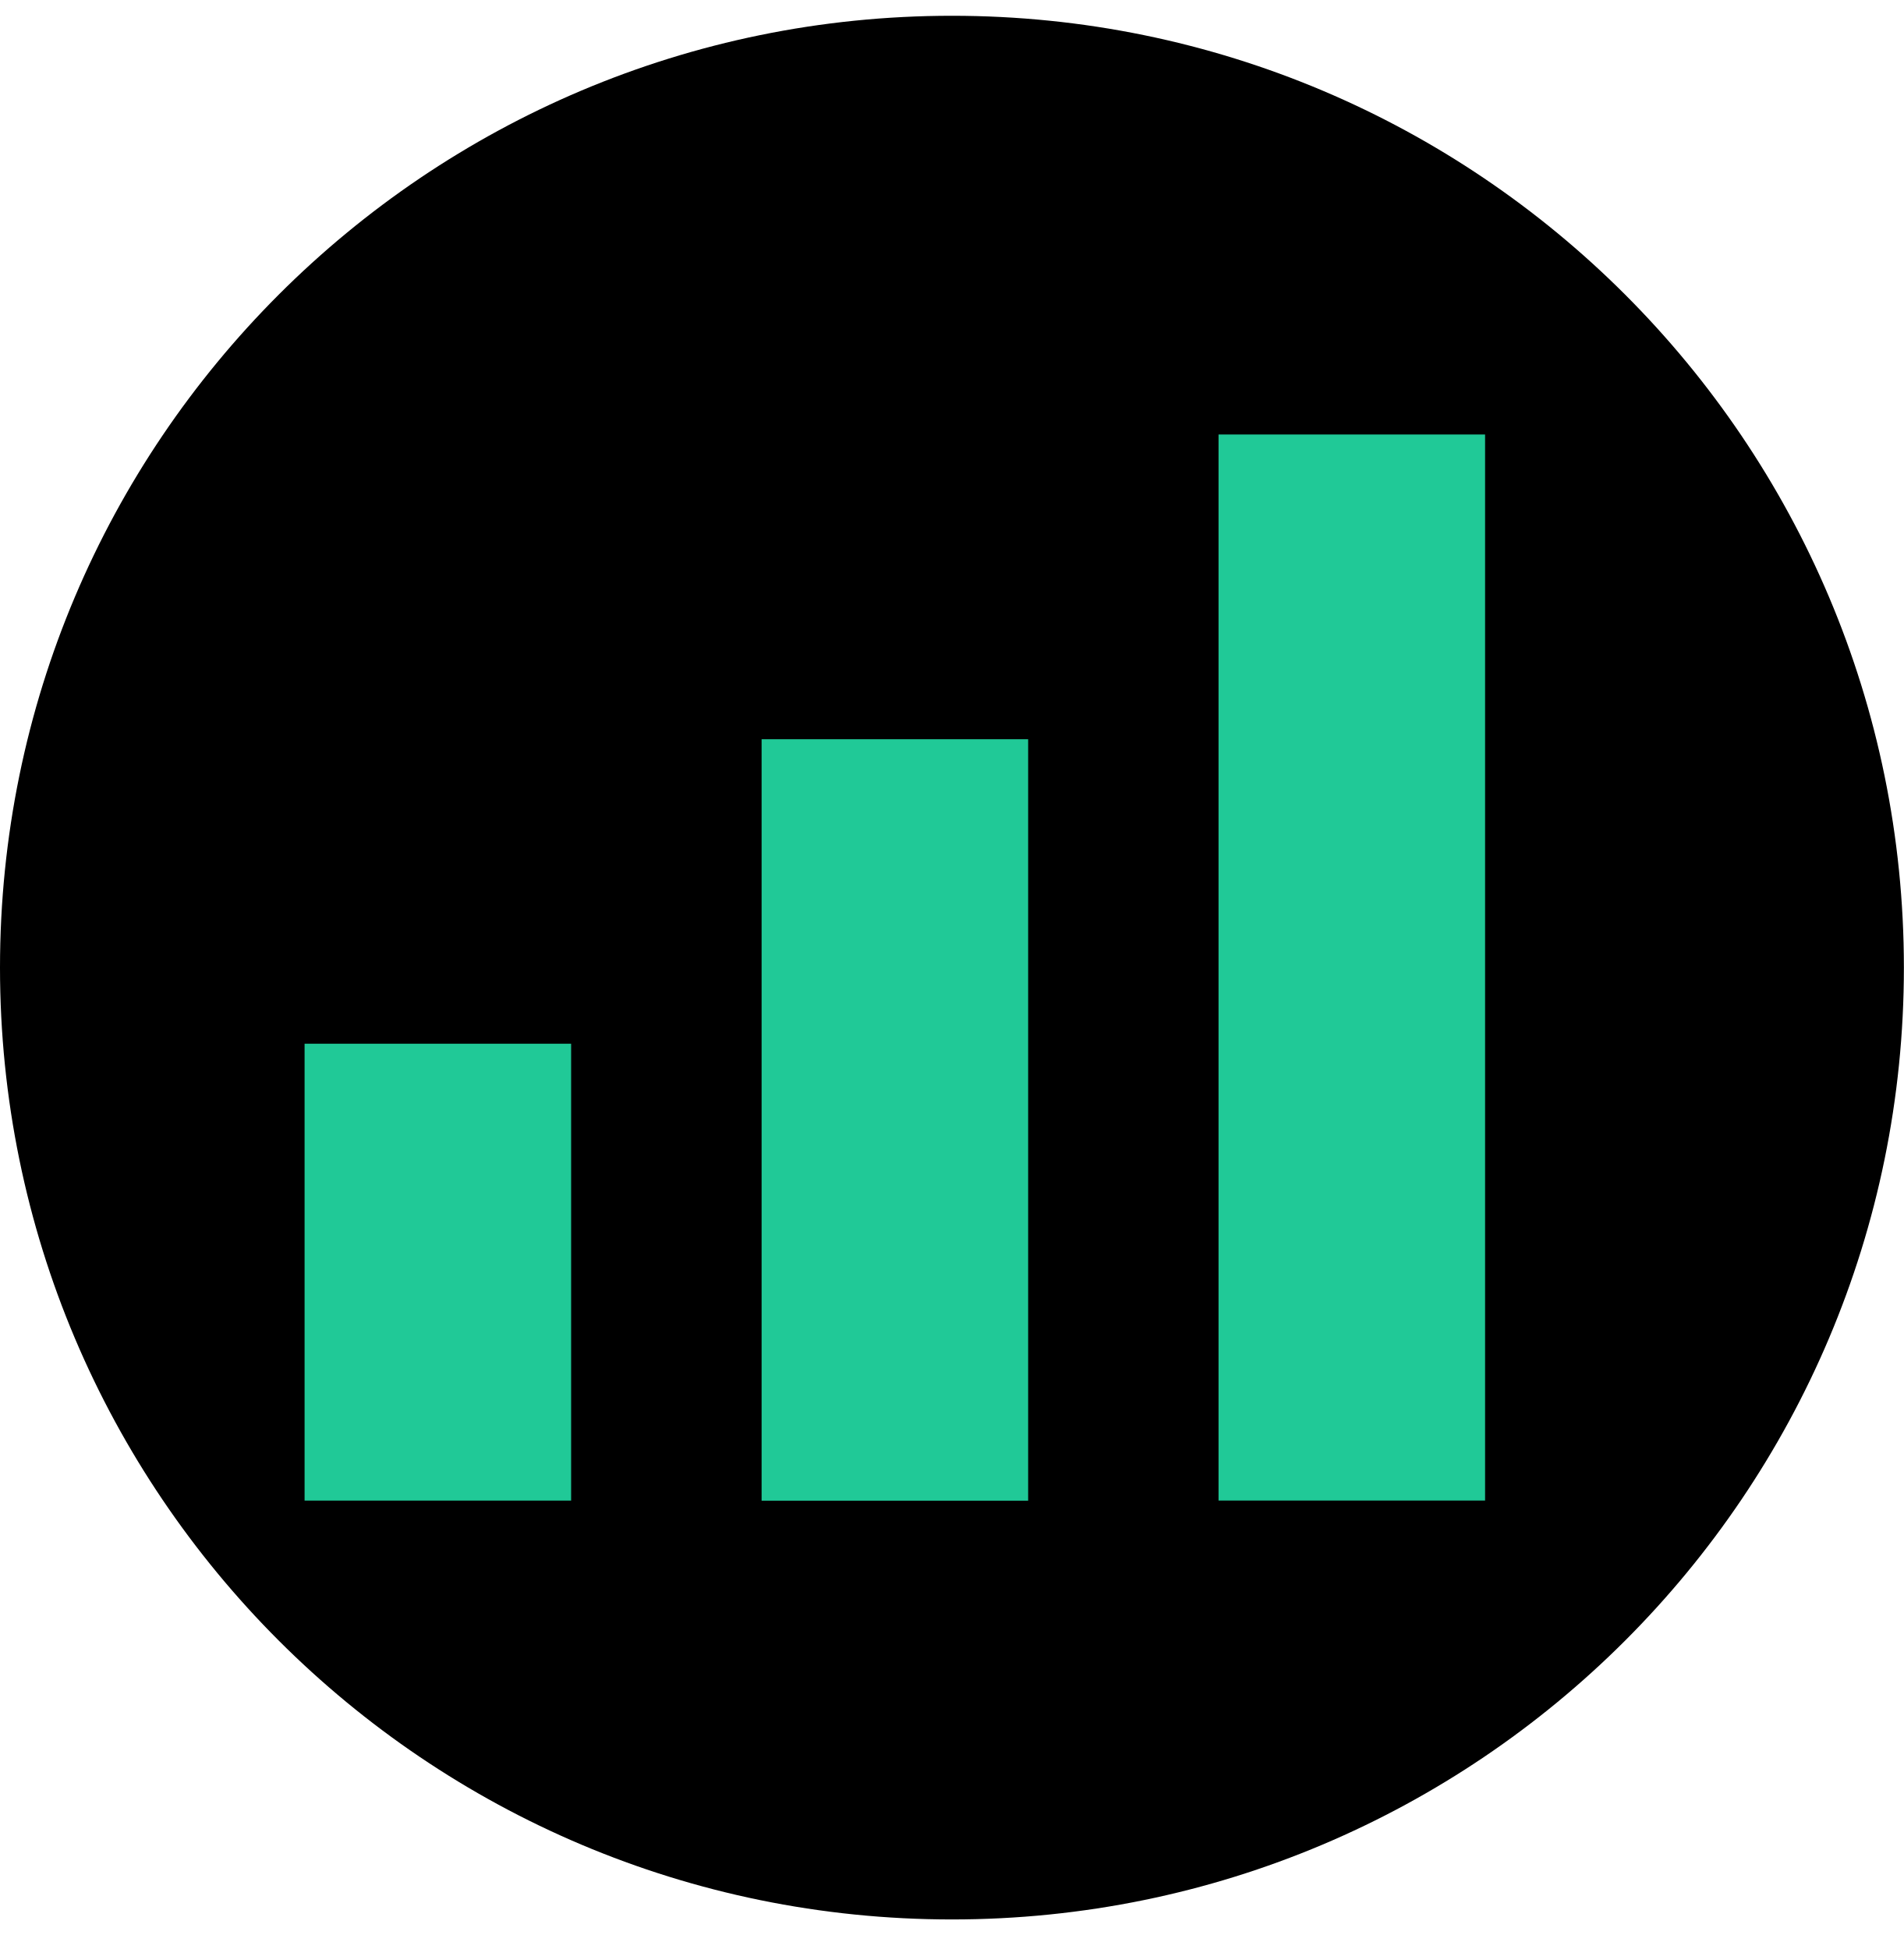
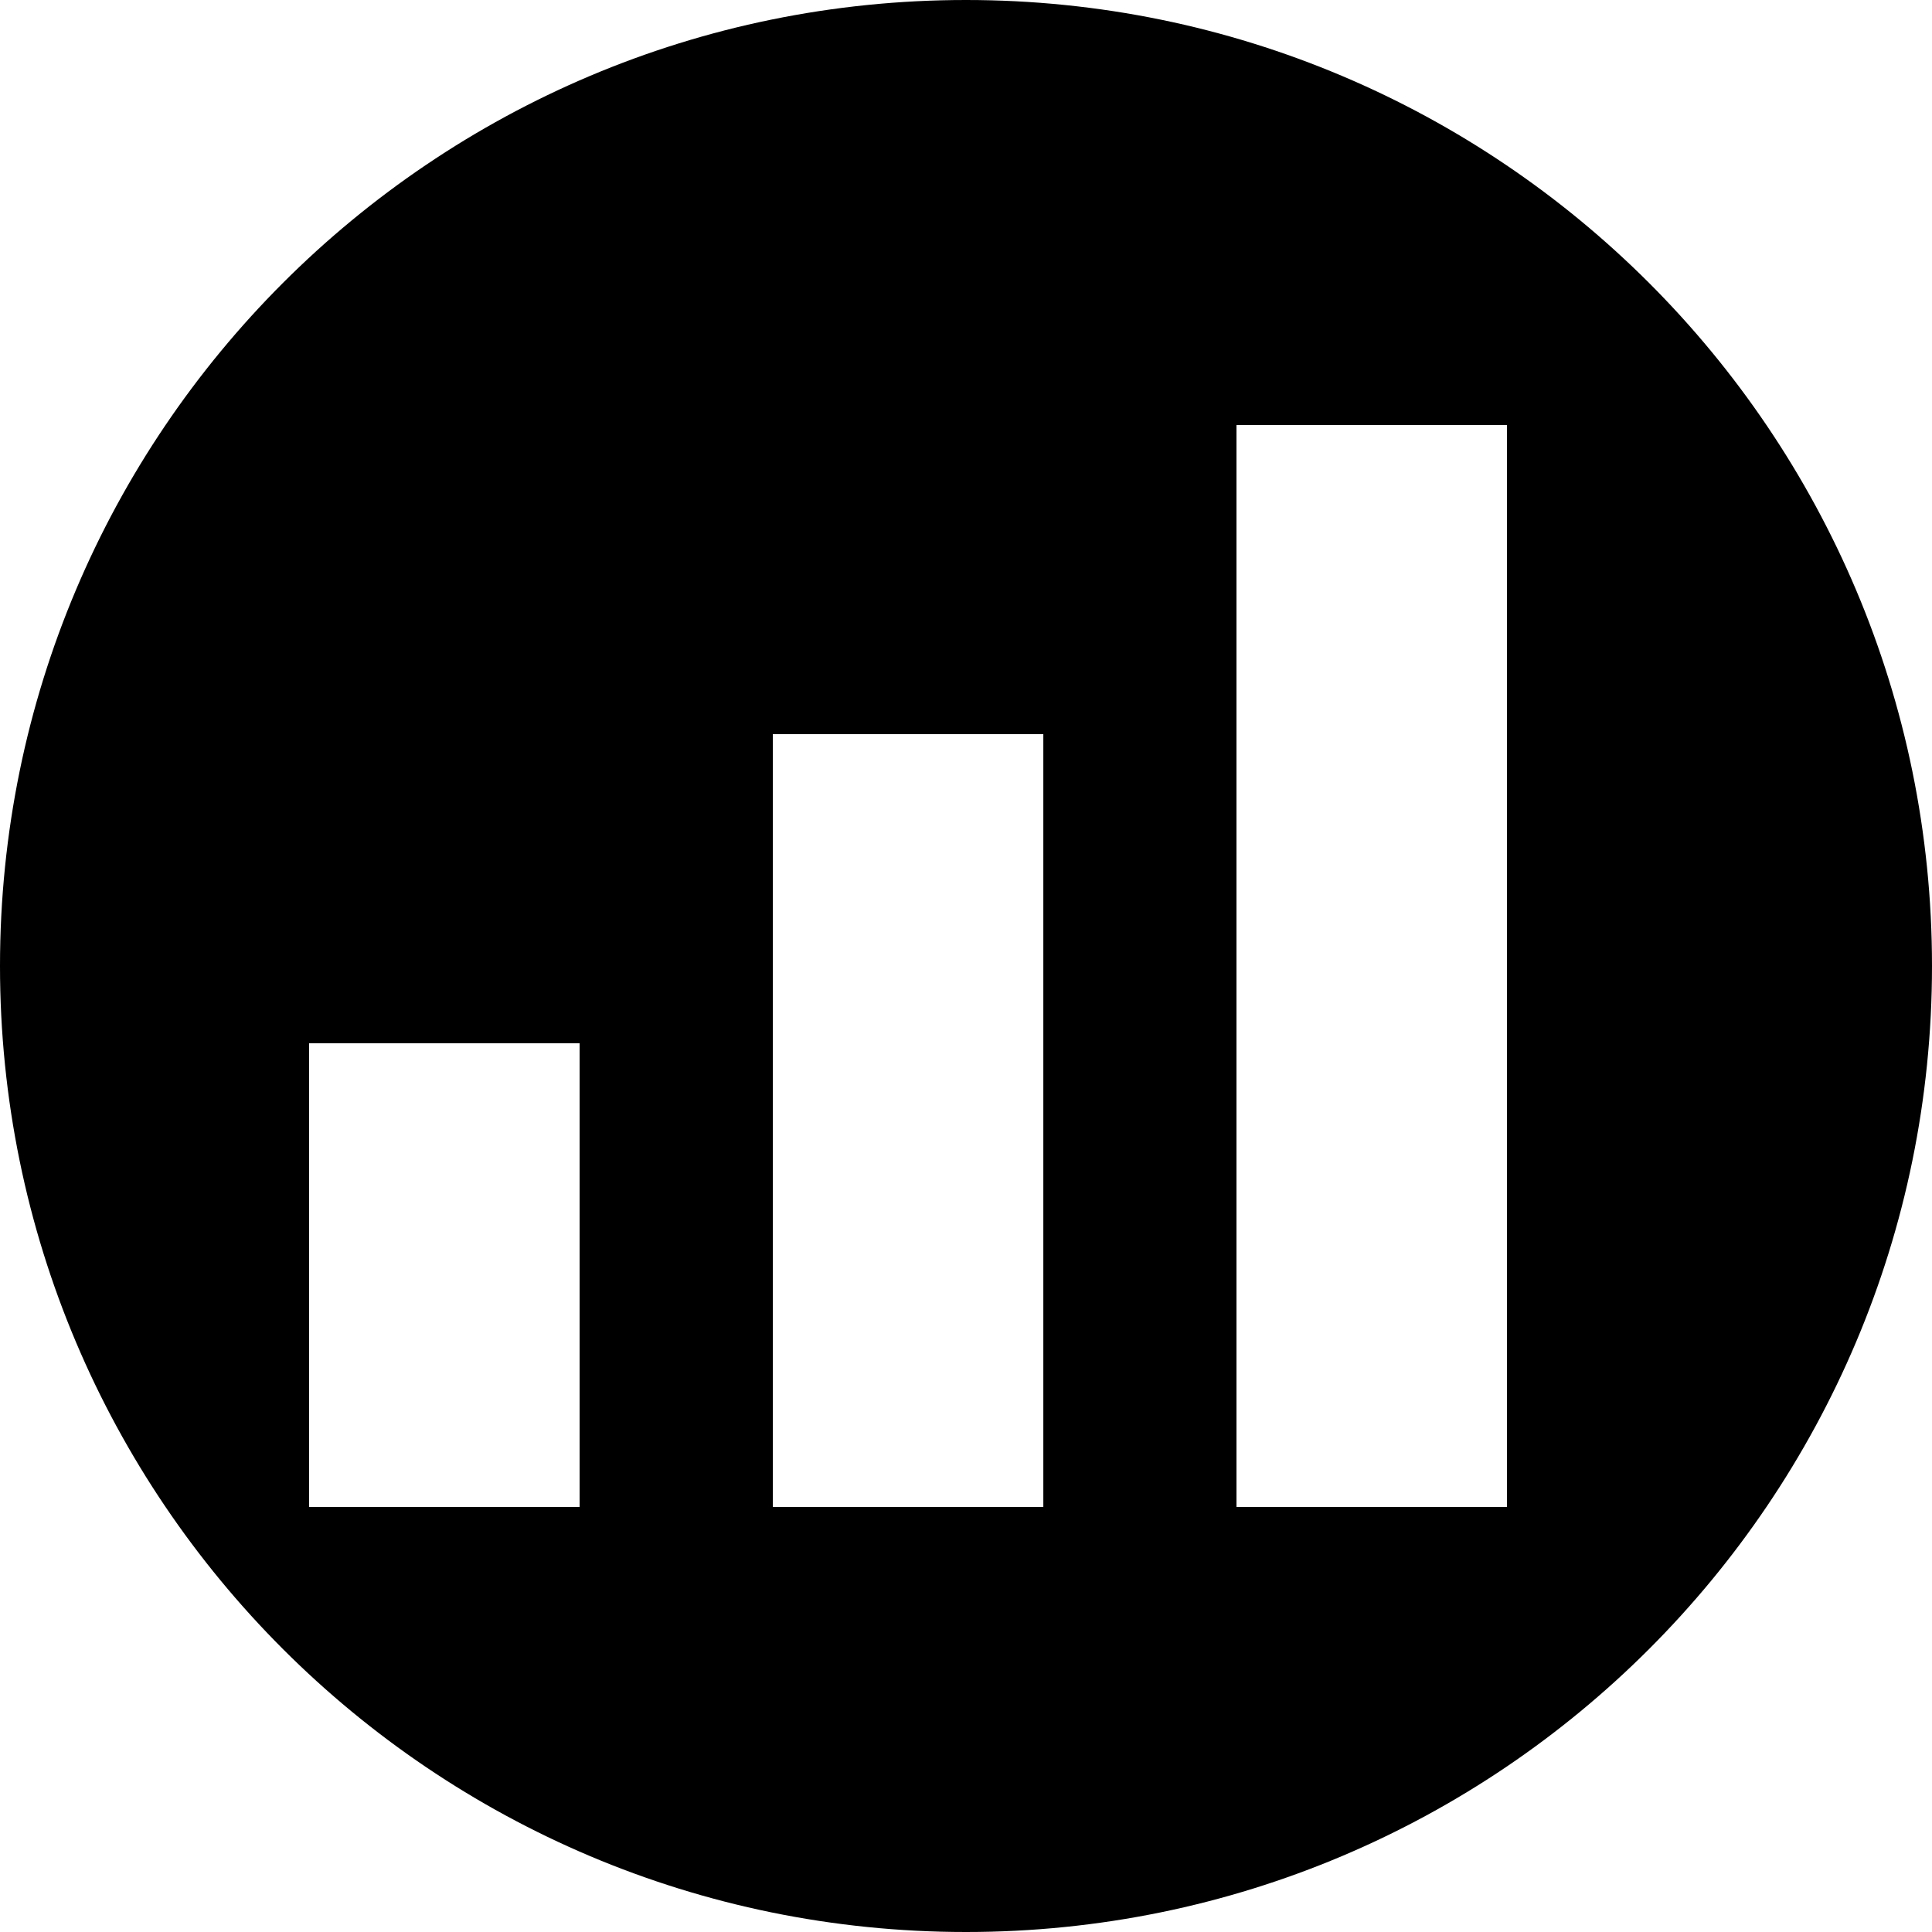
- <svg xmlns="http://www.w3.org/2000/svg" width="42" height="43" viewBox="0 0 42 43" fill="none">
-   <circle cx="21" cy="21.348" r="21" fill="black" />
-   <rect x="26.881" y="9.586" width="5.88" height="23.52" fill="#20C997" />
-   <rect x="16.801" y="16.309" width="5.88" height="16.8" fill="#20C997" />
-   <rect x="6.719" y="23.027" width="5.88" height="10.08" fill="#20C997" />
+ <svg xmlns="http://www.w3.org/2000/svg" width="42" height="42" viewBox="0 0 42 42" fill="none">
+   <path d="M21 0C32.598 0 42 9.402 42 21C42 32.598 32.598 42 21 42C9.402 42 0 32.598 0 21C0 9.402 9.402 0 21 0ZM6.72 22.68V32.76H12.6V22.68H6.72ZM16.801 32.76H22.681V15.96H16.801V32.76ZM26.88 32.76H32.76V9.24H26.88V32.76Z" fill="black" />
</svg>
